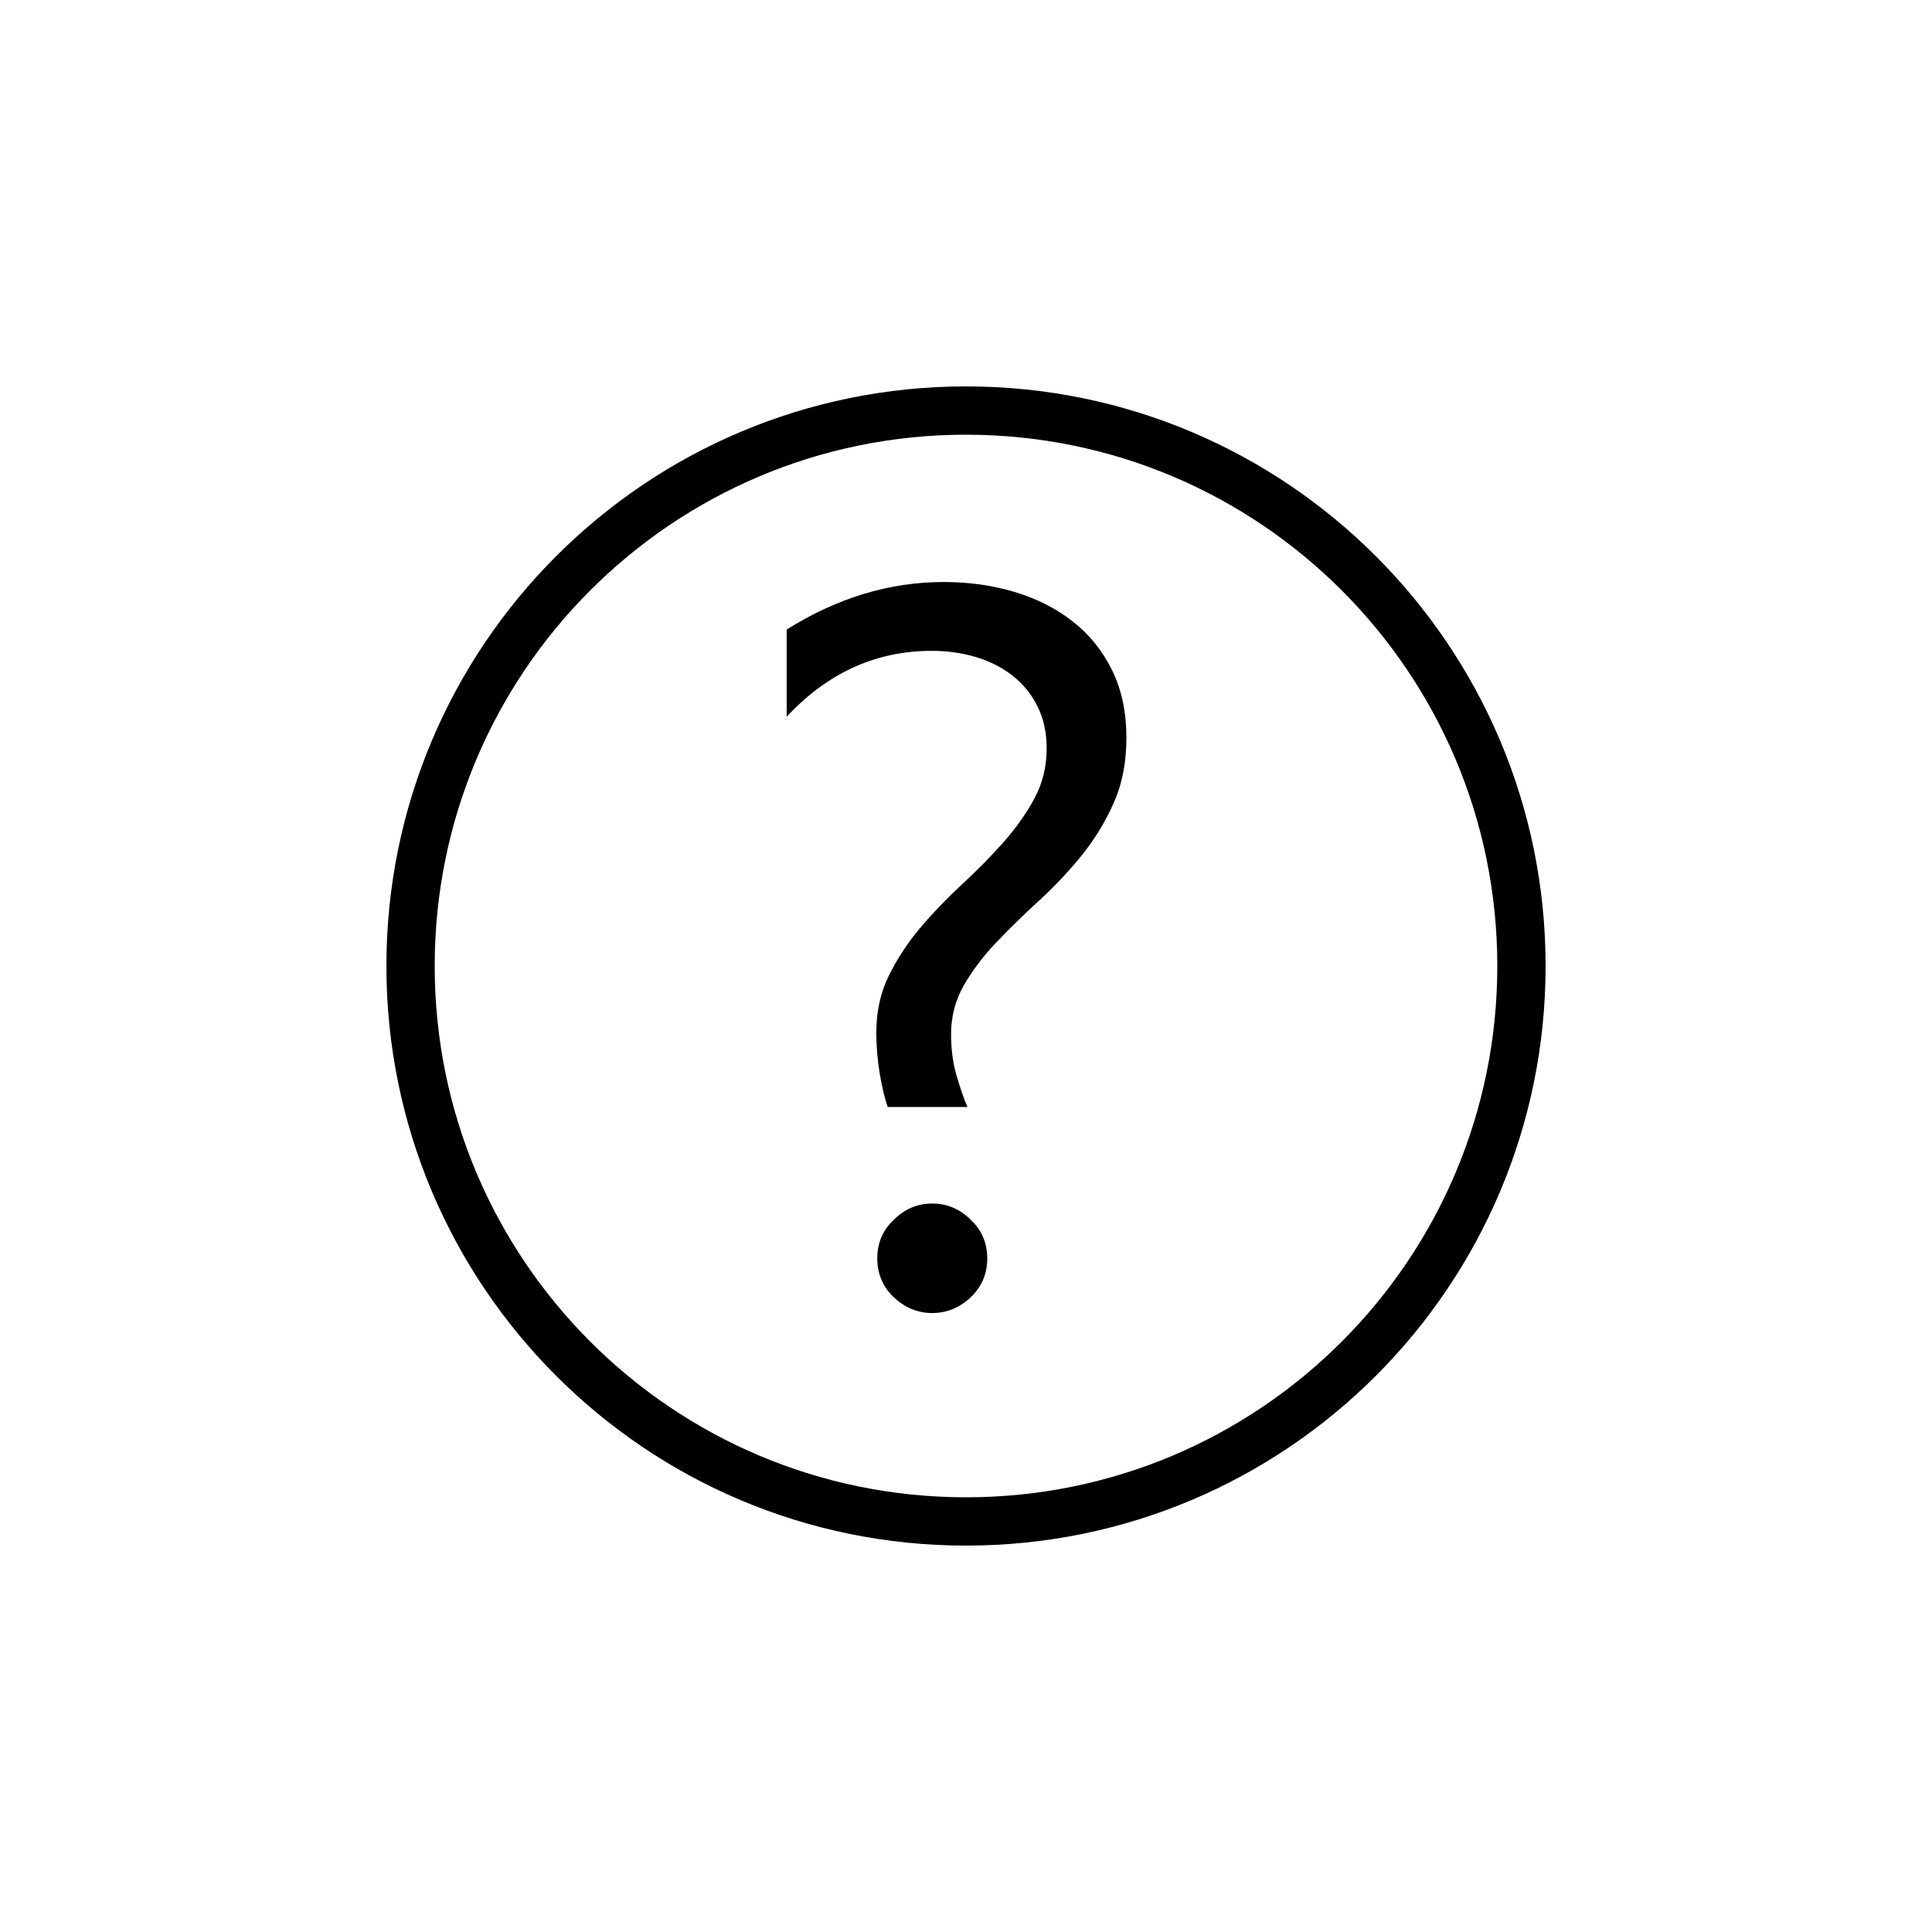
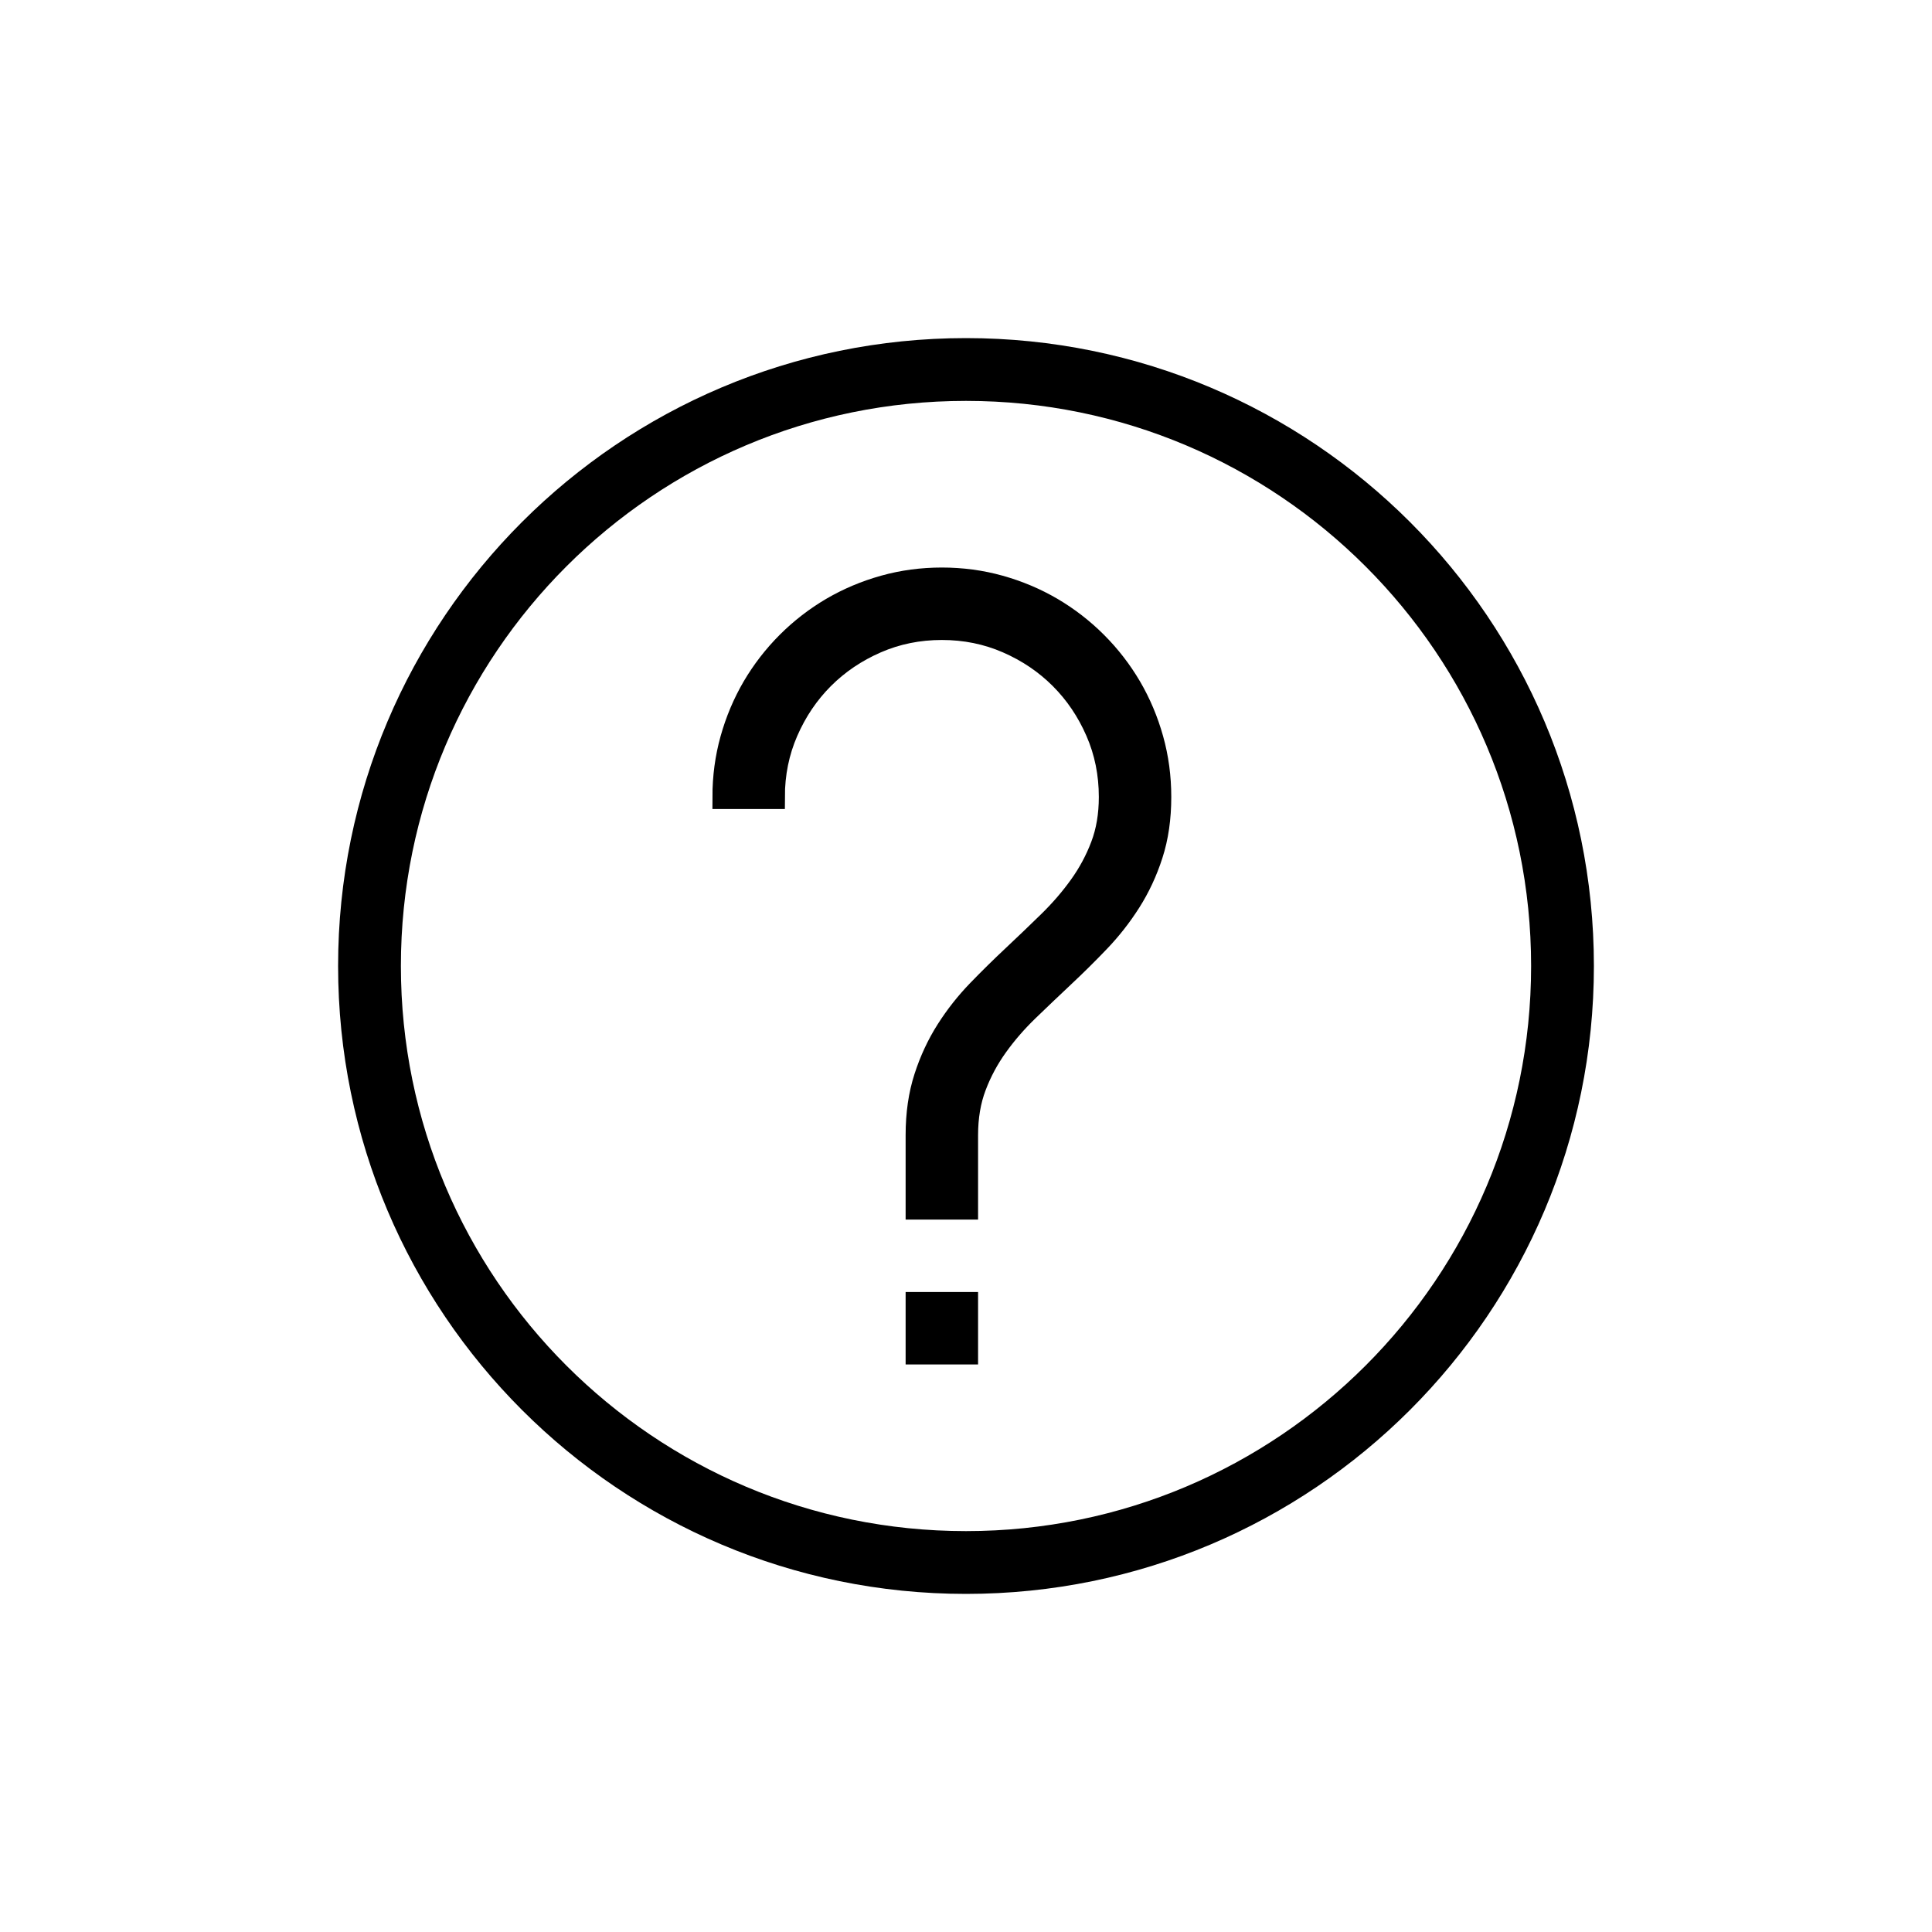
- <svg xmlns="http://www.w3.org/2000/svg" width="40px" height="40px" viewBox="0 0 40 40" version="1.1">
+ <svg xmlns="http://www.w3.org/2000/svg" xmlns:xlink="http://www.w3.org/1999/xlink" width="40px" height="40px" viewBox="0 0 40 40" version="1.1">
+   <defs>
+     <path d="M20,25 L20,23.5 C20,23.125 20.057,22.786 20.172,22.484 C20.286,22.182 20.438,21.901 20.625,21.641 C20.812,21.38 21.026,21.134 21.266,20.902 C21.505,20.671 21.75,20.438 22,20.203 C22.25,19.969 22.495,19.727 22.734,19.477 C22.974,19.227 23.188,18.954 23.375,18.66 C23.562,18.366 23.714,18.042 23.828,17.688 C23.943,17.333 24,16.938 24,16.5 C24,16.089 23.947,15.691 23.84,15.309 C23.733,14.926 23.582,14.568 23.387,14.234 C23.191,13.901 22.956,13.596 22.68,13.32 C22.404,13.044 22.099,12.809 21.766,12.613 C21.432,12.418 21.074,12.267 20.691,12.16 C20.309,12.053 19.911,12 19.5,12 C19.089,12 18.691,12.053 18.309,12.16 C17.926,12.267 17.568,12.418 17.234,12.613 C16.901,12.809 16.596,13.044 16.32,13.32 C16.044,13.596 15.809,13.901 15.613,14.234 C15.418,14.568 15.267,14.926 15.16,15.309 C15.053,15.691 15,16.089 15,16.5 L15,16.5 L16,16.5 C16,16.016 16.092,15.561 16.277,15.137 C16.462,14.712 16.712,14.342 17.027,14.027 C17.342,13.712 17.712,13.462 18.137,13.277 C18.561,13.092 19.016,13 19.5,13 C19.984,13 20.439,13.092 20.863,13.277 C21.288,13.462 21.658,13.712 21.973,14.027 C22.288,14.342 22.538,14.712 22.723,15.137 C22.908,15.561 23,16.016 23,16.5 C23,16.875 22.943,17.214 22.828,17.516 C22.714,17.818 22.562,18.099 22.375,18.359 C22.188,18.62 21.974,18.867 21.734,19.102 C21.495,19.336 21.25,19.57 21,19.805 C20.75,20.039 20.505,20.28 20.266,20.527 C20.026,20.775 19.812,21.046 19.625,21.34 C19.438,21.634 19.286,21.958 19.172,22.312 C19.057,22.667 19,23.062 19,23.5 L19,23.5 L19,25 L20,25 Z M20,28 L20,27 L19,27 L19,28 L20,28 Z" id="path-1" />
+   </defs>
  <g id="Icons/Documentation" stroke="none" stroke-width="1" fill="none" fill-rule="evenodd">
-     <circle id="Oval" stroke="#000000" cx="20" cy="20" r="11.5" />
-     <path d="M20.029,22.919 C19.954,22.741 19.879,22.524 19.804,22.268 C19.729,22.011 19.691,21.726 19.691,21.412 C19.691,21.042 19.78,20.704 19.958,20.396 C20.135,20.089 20.359,19.793 20.629,19.51 C20.899,19.226 21.192,18.94 21.506,18.653 C21.82,18.366 22.113,18.057 22.383,17.725 C22.653,17.394 22.877,17.03 23.054,16.633 C23.232,16.237 23.321,15.786 23.321,15.28 C23.321,14.747 23.222,14.278 23.024,13.875 C22.825,13.472 22.554,13.135 22.208,12.865 C21.863,12.595 21.462,12.392 21.004,12.255 C20.546,12.118 20.057,12.05 19.537,12.05 C18.416,12.05 17.333,12.378 16.287,13.034 L16.287,13.034 L16.287,14.839 C17.134,13.93 18.136,13.475 19.291,13.475 C19.612,13.475 19.917,13.518 20.204,13.603 C20.491,13.689 20.744,13.817 20.962,13.988 C21.181,14.159 21.354,14.371 21.48,14.624 C21.607,14.876 21.67,15.167 21.67,15.495 C21.67,15.878 21.583,16.228 21.409,16.546 C21.234,16.864 21.017,17.168 20.757,17.459 C20.498,17.749 20.214,18.036 19.906,18.32 C19.599,18.604 19.315,18.899 19.055,19.207 C18.796,19.515 18.578,19.844 18.404,20.197 C18.23,20.549 18.143,20.943 18.143,21.381 C18.143,21.661 18.167,21.943 18.214,22.227 C18.262,22.51 18.317,22.741 18.379,22.919 L18.379,22.919 L20.029,22.919 Z M19.301,27.185 C19.602,27.185 19.869,27.075 20.101,26.856 C20.327,26.638 20.44,26.371 20.44,26.057 C20.44,25.735 20.327,25.469 20.101,25.257 C19.876,25.031 19.609,24.918 19.301,24.918 C18.994,24.918 18.727,25.031 18.502,25.257 C18.276,25.469 18.163,25.735 18.163,26.057 C18.163,26.371 18.276,26.638 18.502,26.856 C18.734,27.075 19.001,27.185 19.301,27.185 Z" id="?" fill="#000000" fill-rule="nonzero" />
+     <circle id="Oval" stroke="#000000" stroke-width="1.3" cx="20" cy="20" r="12.35" />
+     <g id="" fill-rule="nonzero" fill="#000000">
+       <use xlink:href="#path-1" />
+       <use stroke="#000000" stroke-width="0.5" xlink:href="#path-1" />
+     </g>
  </g>
</svg>
